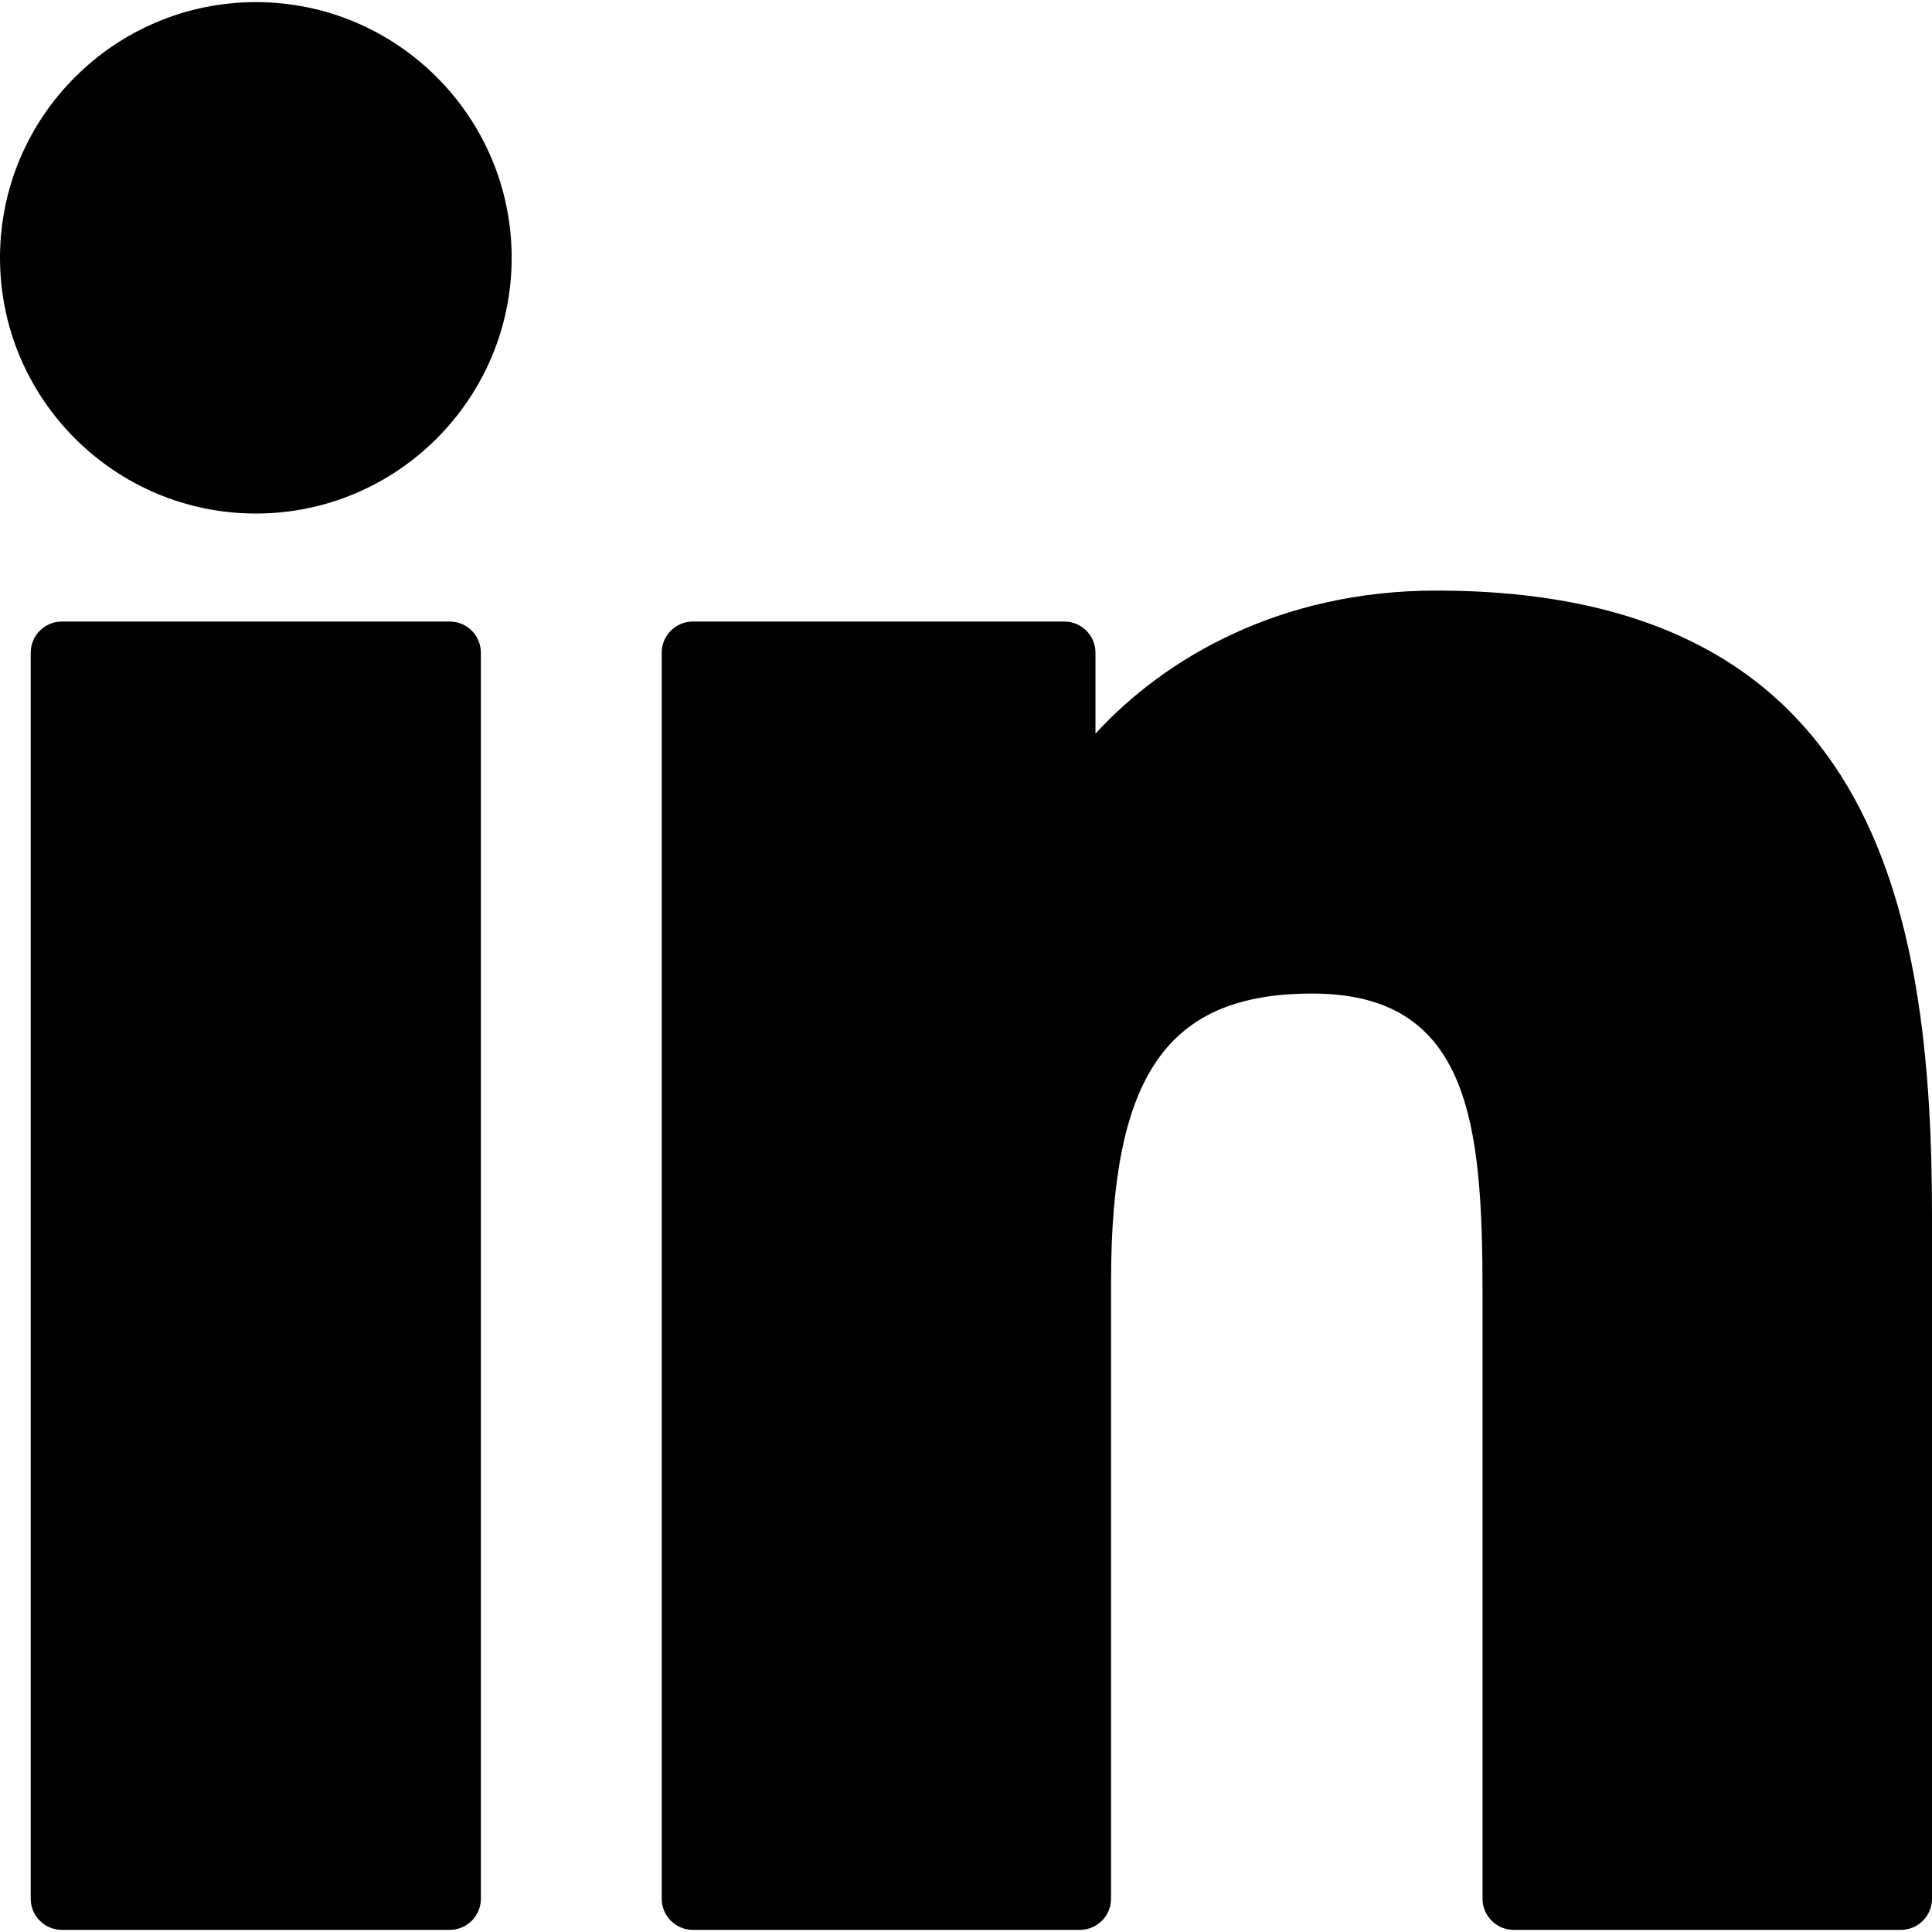
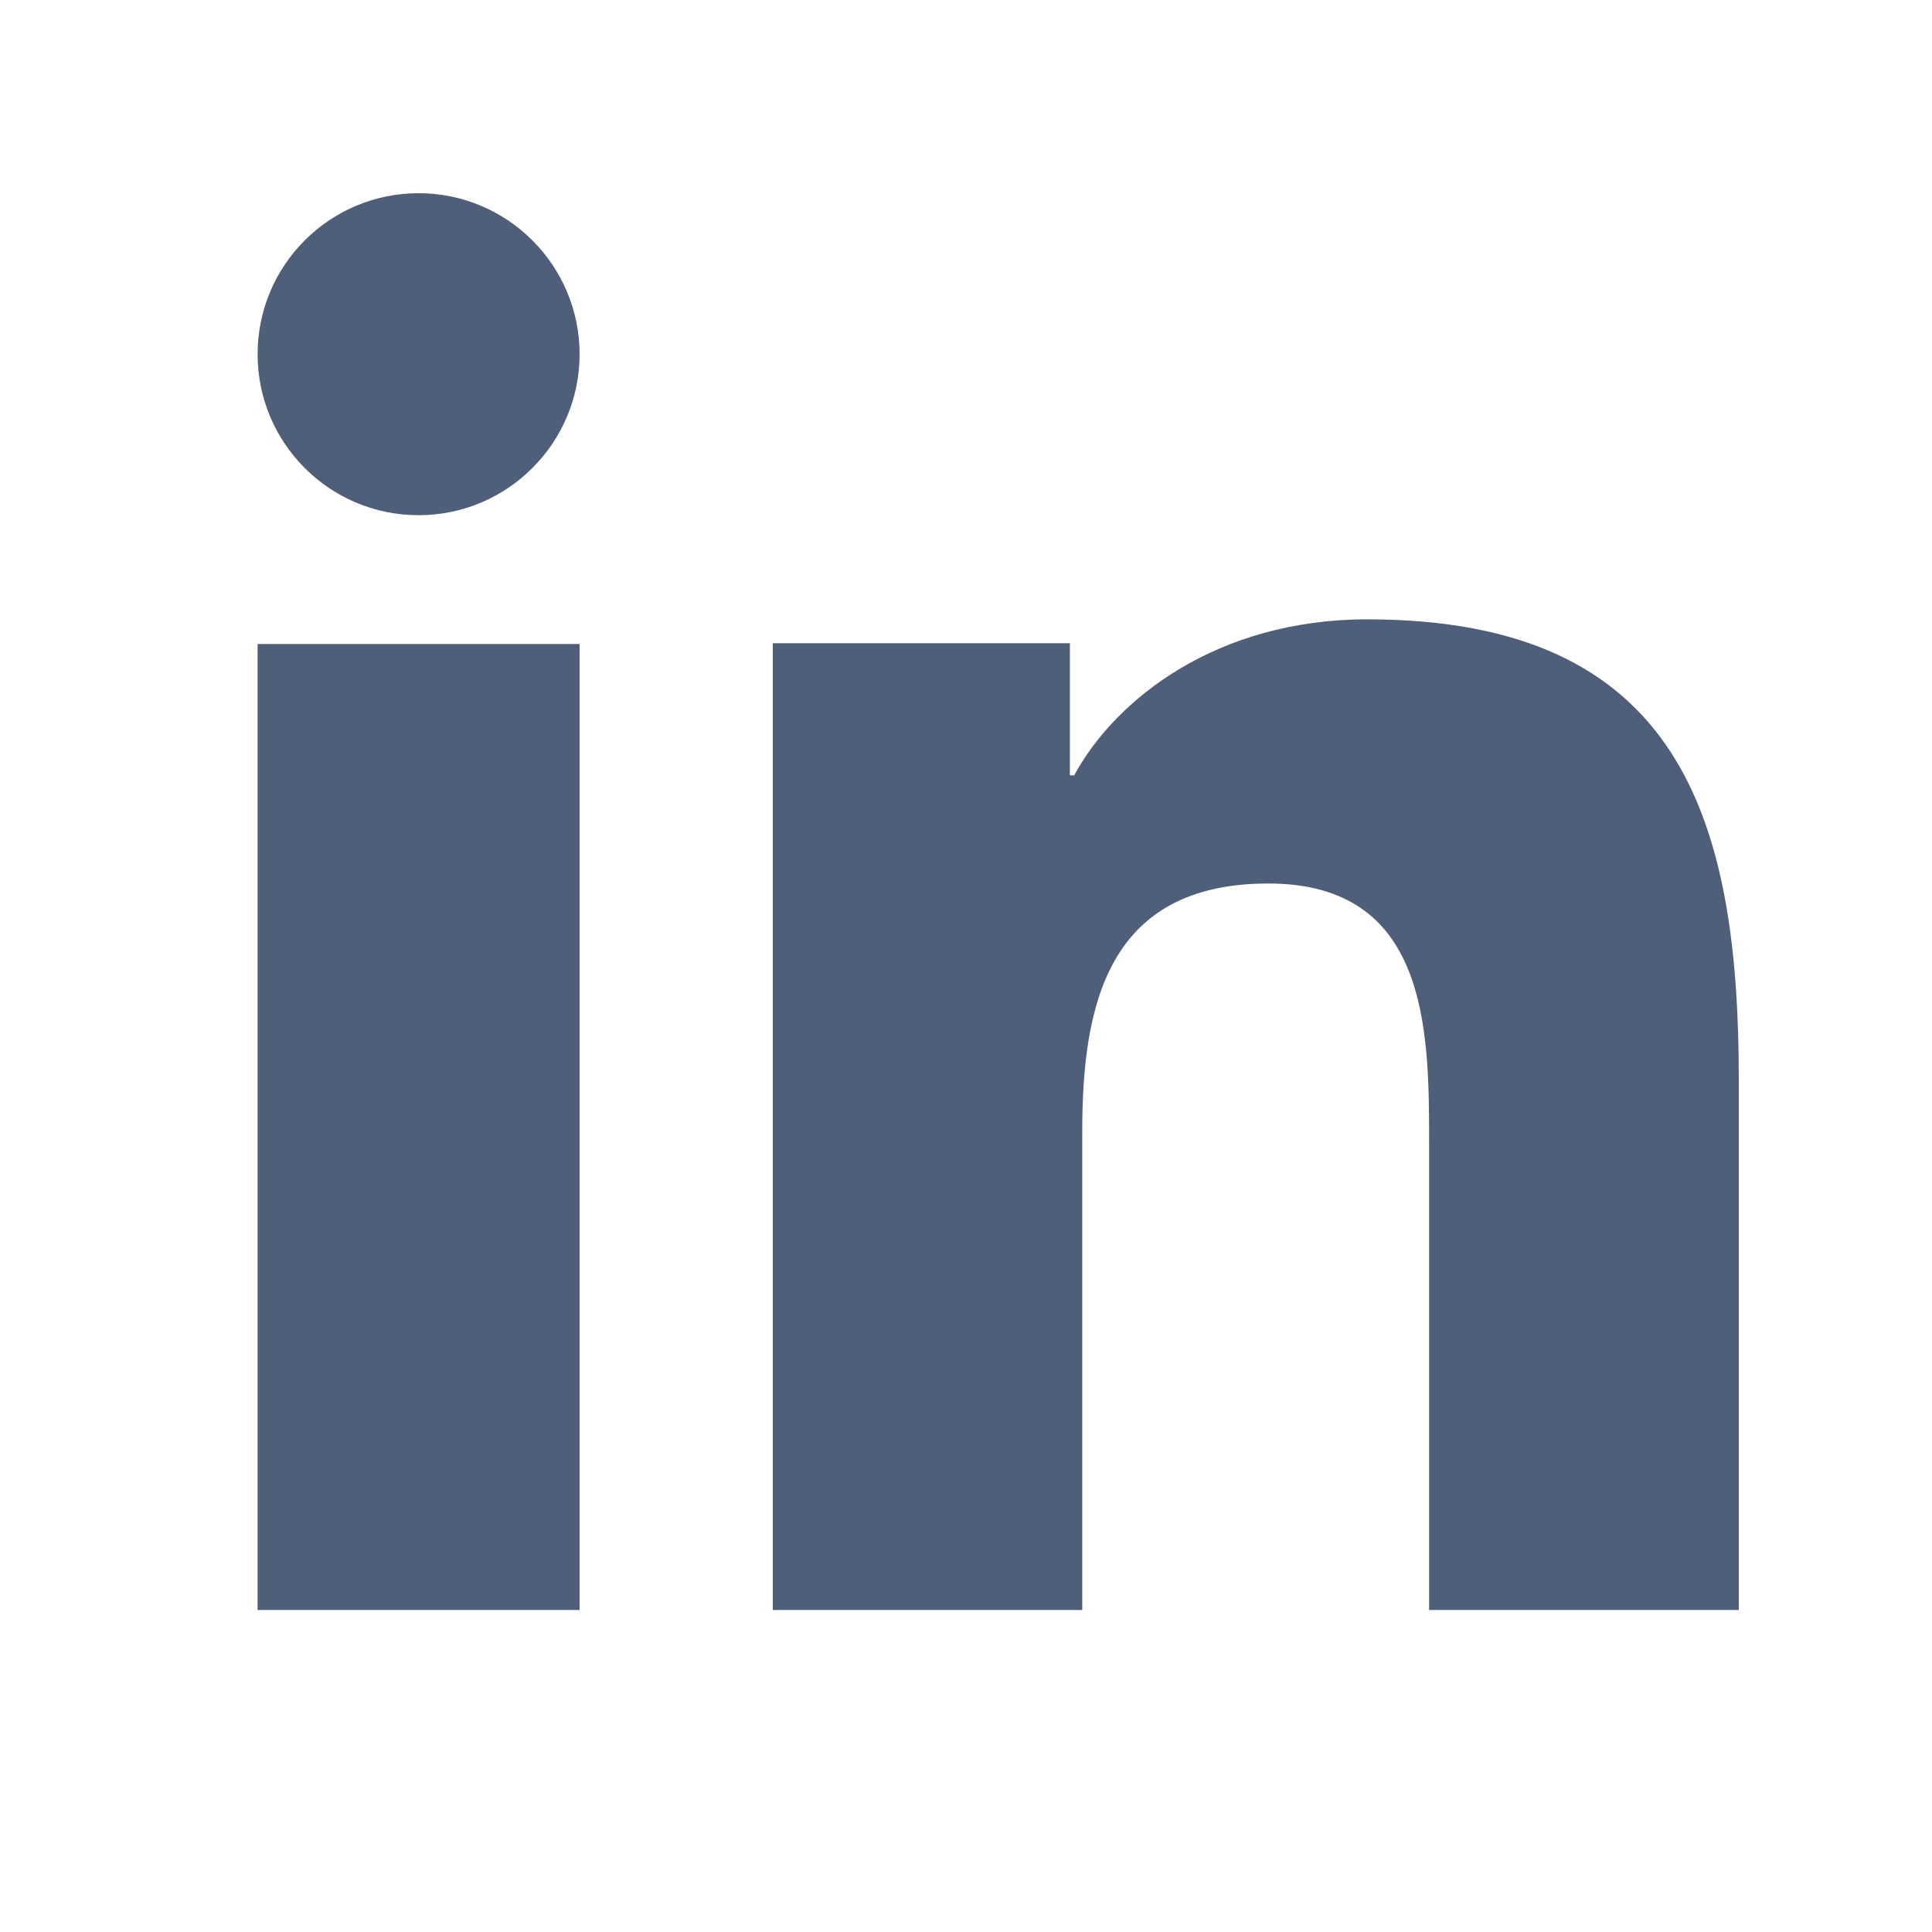
- <svg xmlns="http://www.w3.org/2000/svg" version="1.1" id="Layer_1" x="0px" y="0px" viewBox="0 0 310 310" style="enable-background:new 0 0 310 310;" xml:space="preserve">
-   <g id="XMLID_801_">
-     <path id="XMLID_802_" d="M72.16,99.73H9.927c-2.762,0-5,2.239-5,5v199.928c0,2.762,2.238,5,5,5H72.16c2.762,0,5-2.238,5-5V104.73   C77.16,101.969,74.922,99.73,72.16,99.73z" />
-     <path id="XMLID_803_" d="M41.066,0.341C18.422,0.341,0,18.743,0,41.362C0,63.991,18.422,82.4,41.066,82.4   c22.626,0,41.033-18.41,41.033-41.038C82.1,18.743,63.692,0.341,41.066,0.341z" />
-     <path id="XMLID_804_" d="M230.454,94.761c-24.995,0-43.472,10.745-54.679,22.954V104.73c0-2.761-2.238-5-5-5h-59.599   c-2.762,0-5,2.239-5,5v199.928c0,2.762,2.238,5,5,5h62.097c2.762,0,5-2.238,5-5v-98.918c0-33.333,9.054-46.319,32.29-46.319   c25.306,0,27.317,20.818,27.317,48.034v97.204c0,2.762,2.238,5,5,5H305c2.762,0,5-2.238,5-5V194.995   C310,145.43,300.549,94.761,230.454,94.761z" />
+ <svg xmlns="http://www.w3.org/2000/svg" viewBox="0 0 30 30" width="30px" height="30px">
+   <g id="surface23087731">
+     <path style=" stroke:none;fill-rule:nonzero;fill:rgb(31.373%,37.255%,47.451%);fill-opacity:1;" d="M 9 25 L 4 25 L 4 10 L 9 10 Z M 6.5 8 C 5.117 8 4 6.879 4 5.5 C 4 4.117 5.121 3 6.5 3 C 7.879 3 9 4.121 9 5.5 C 9 6.879 7.879 8 6.5 8 Z M 27 25 L 22.191 25 L 22.191 17.699 C 22.191 15.961 22.16 13.719 19.695 13.719 C 17.191 13.719 16.805 15.617 16.805 17.574 L 16.805 25 L 12 25 L 12 9.988 L 16.613 9.988 L 16.613 12.039 L 16.68 12.039 C 17.32 10.859 18.891 9.617 21.23 9.617 C 26.102 9.617 27 12.727 27 16.766 C 27 16.766 27 25 27 25 Z M 27 25 " />
  </g>
-   <g>
- </g>
-   <g>
- </g>
-   <g>
- </g>
-   <g>
- </g>
-   <g>
- </g>
-   <g>
- </g>
-   <g>
- </g>
-   <g>
- </g>
-   <g>
- </g>
-   <g>
- </g>
-   <g>
- </g>
-   <g>
- </g>
-   <g>
- </g>
-   <g>
- </g>
-   <g>
- </g>
</svg>
